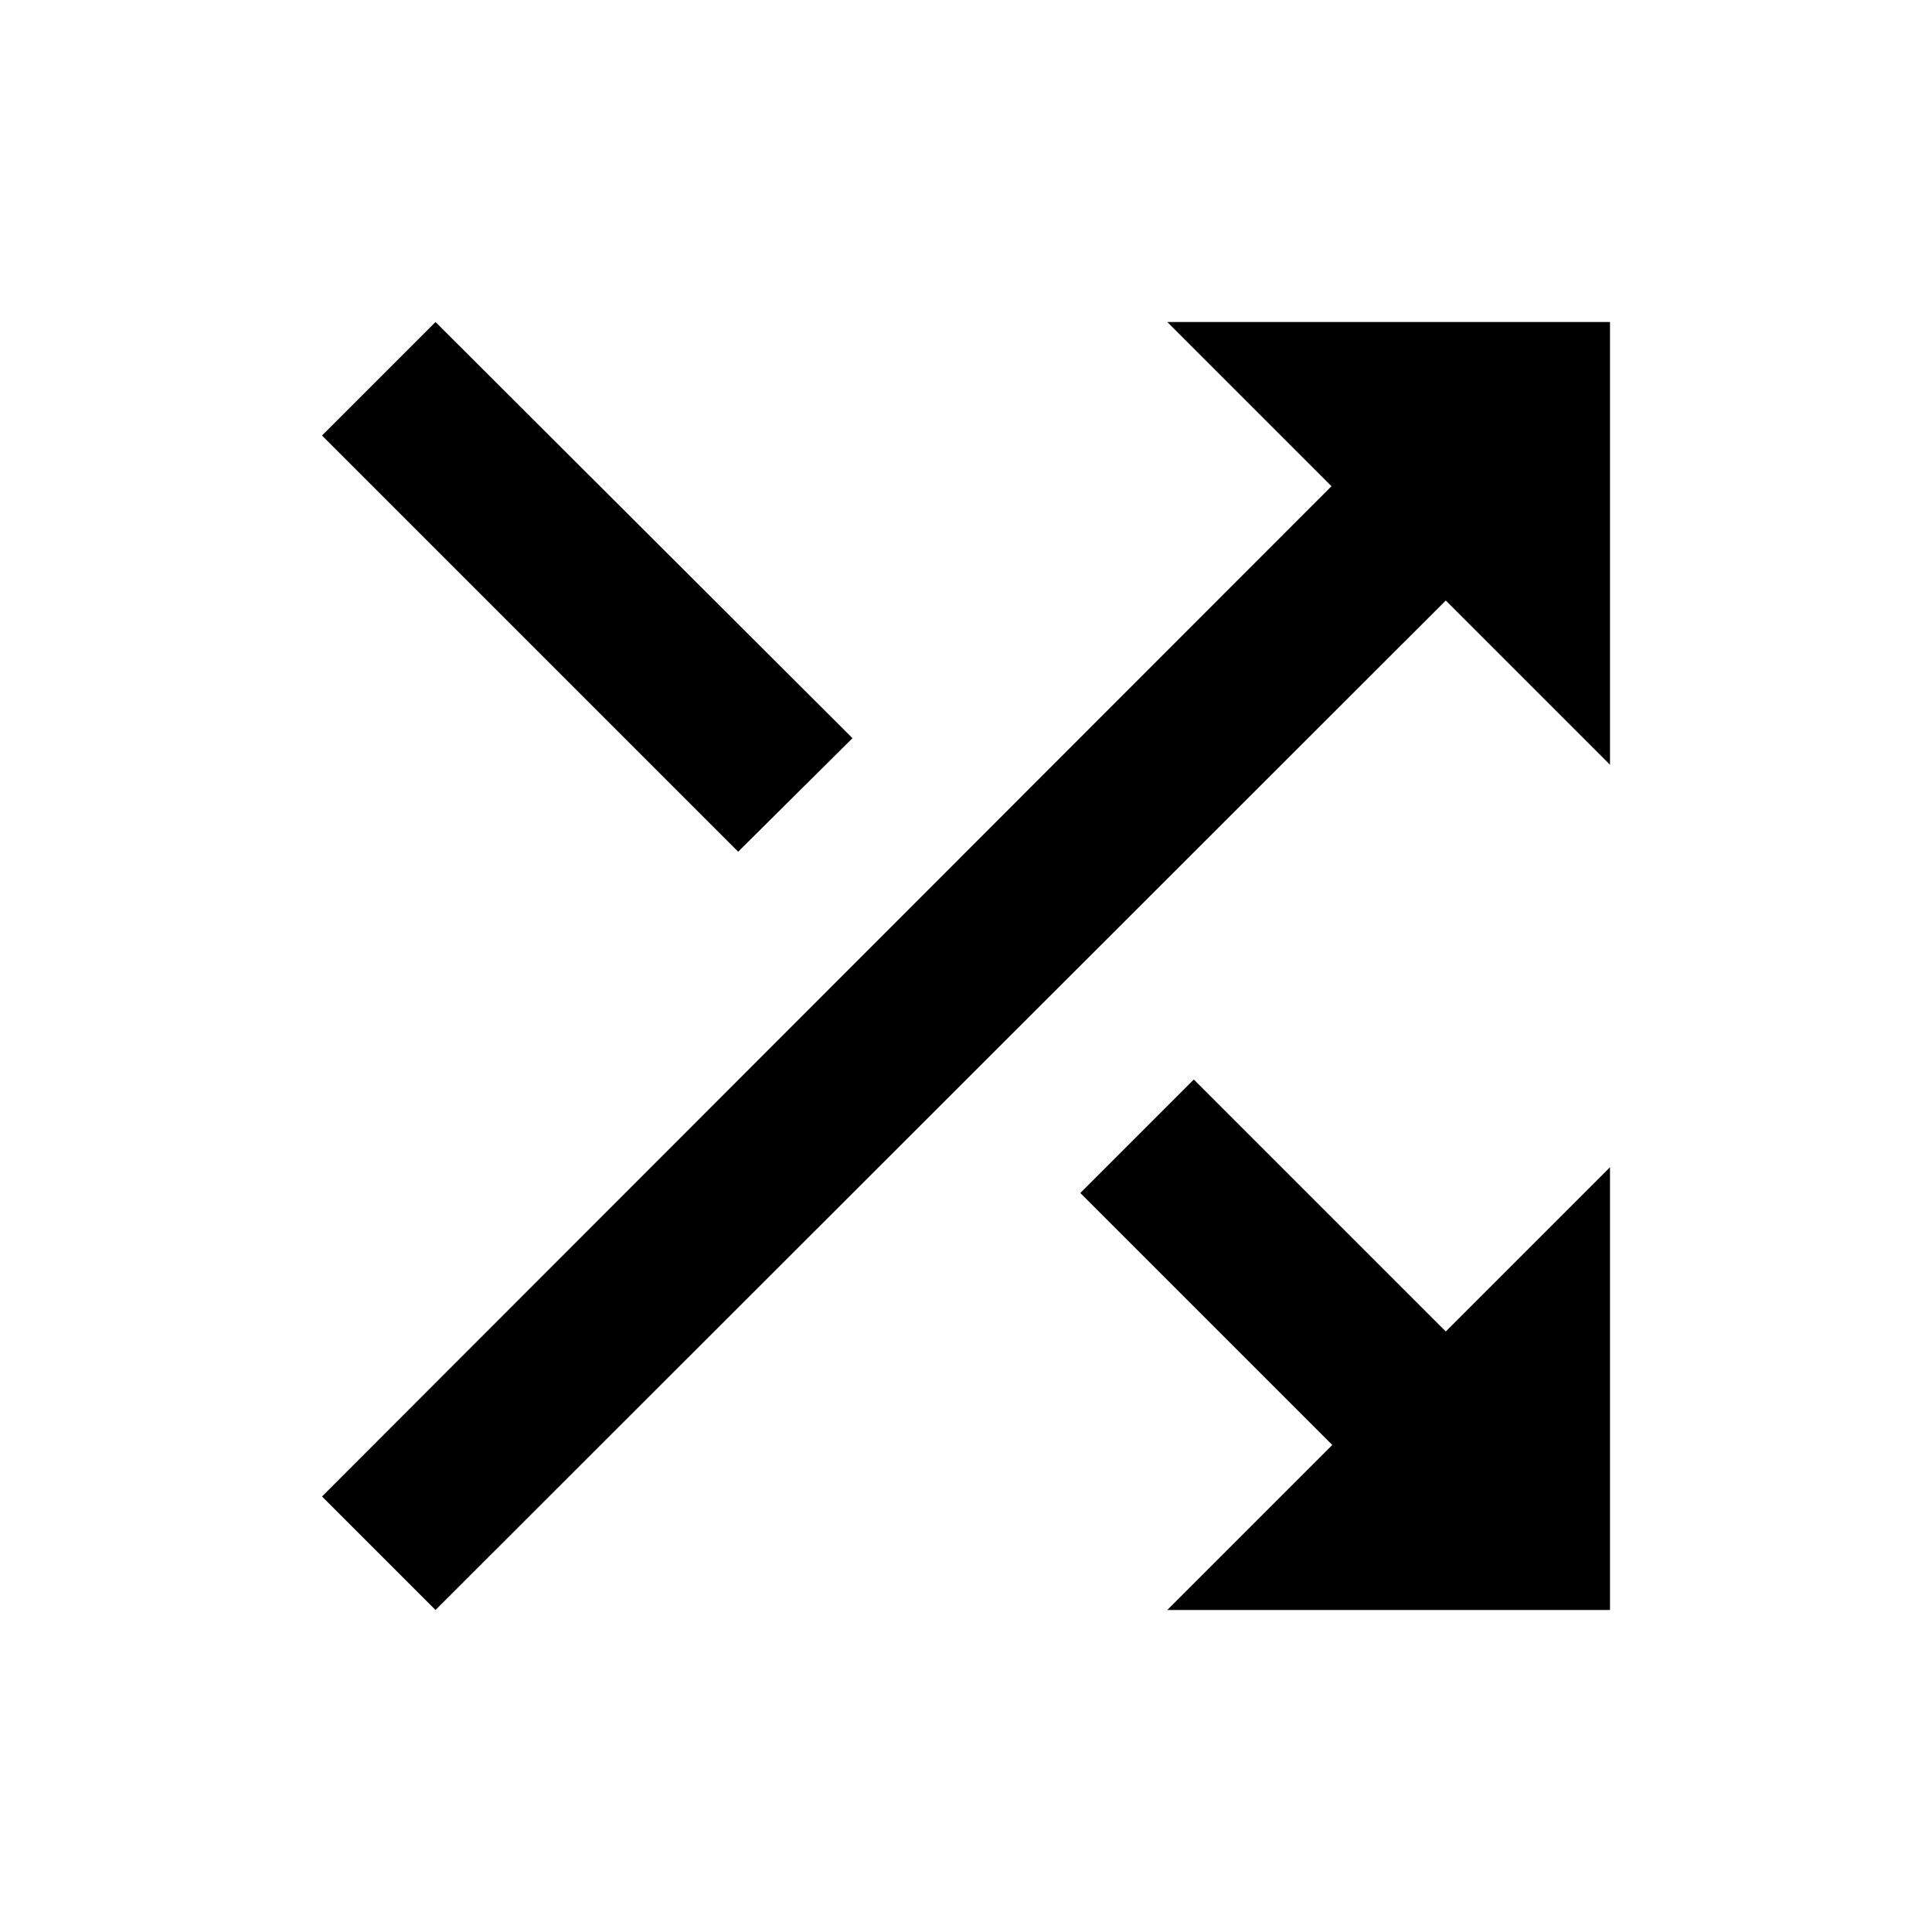
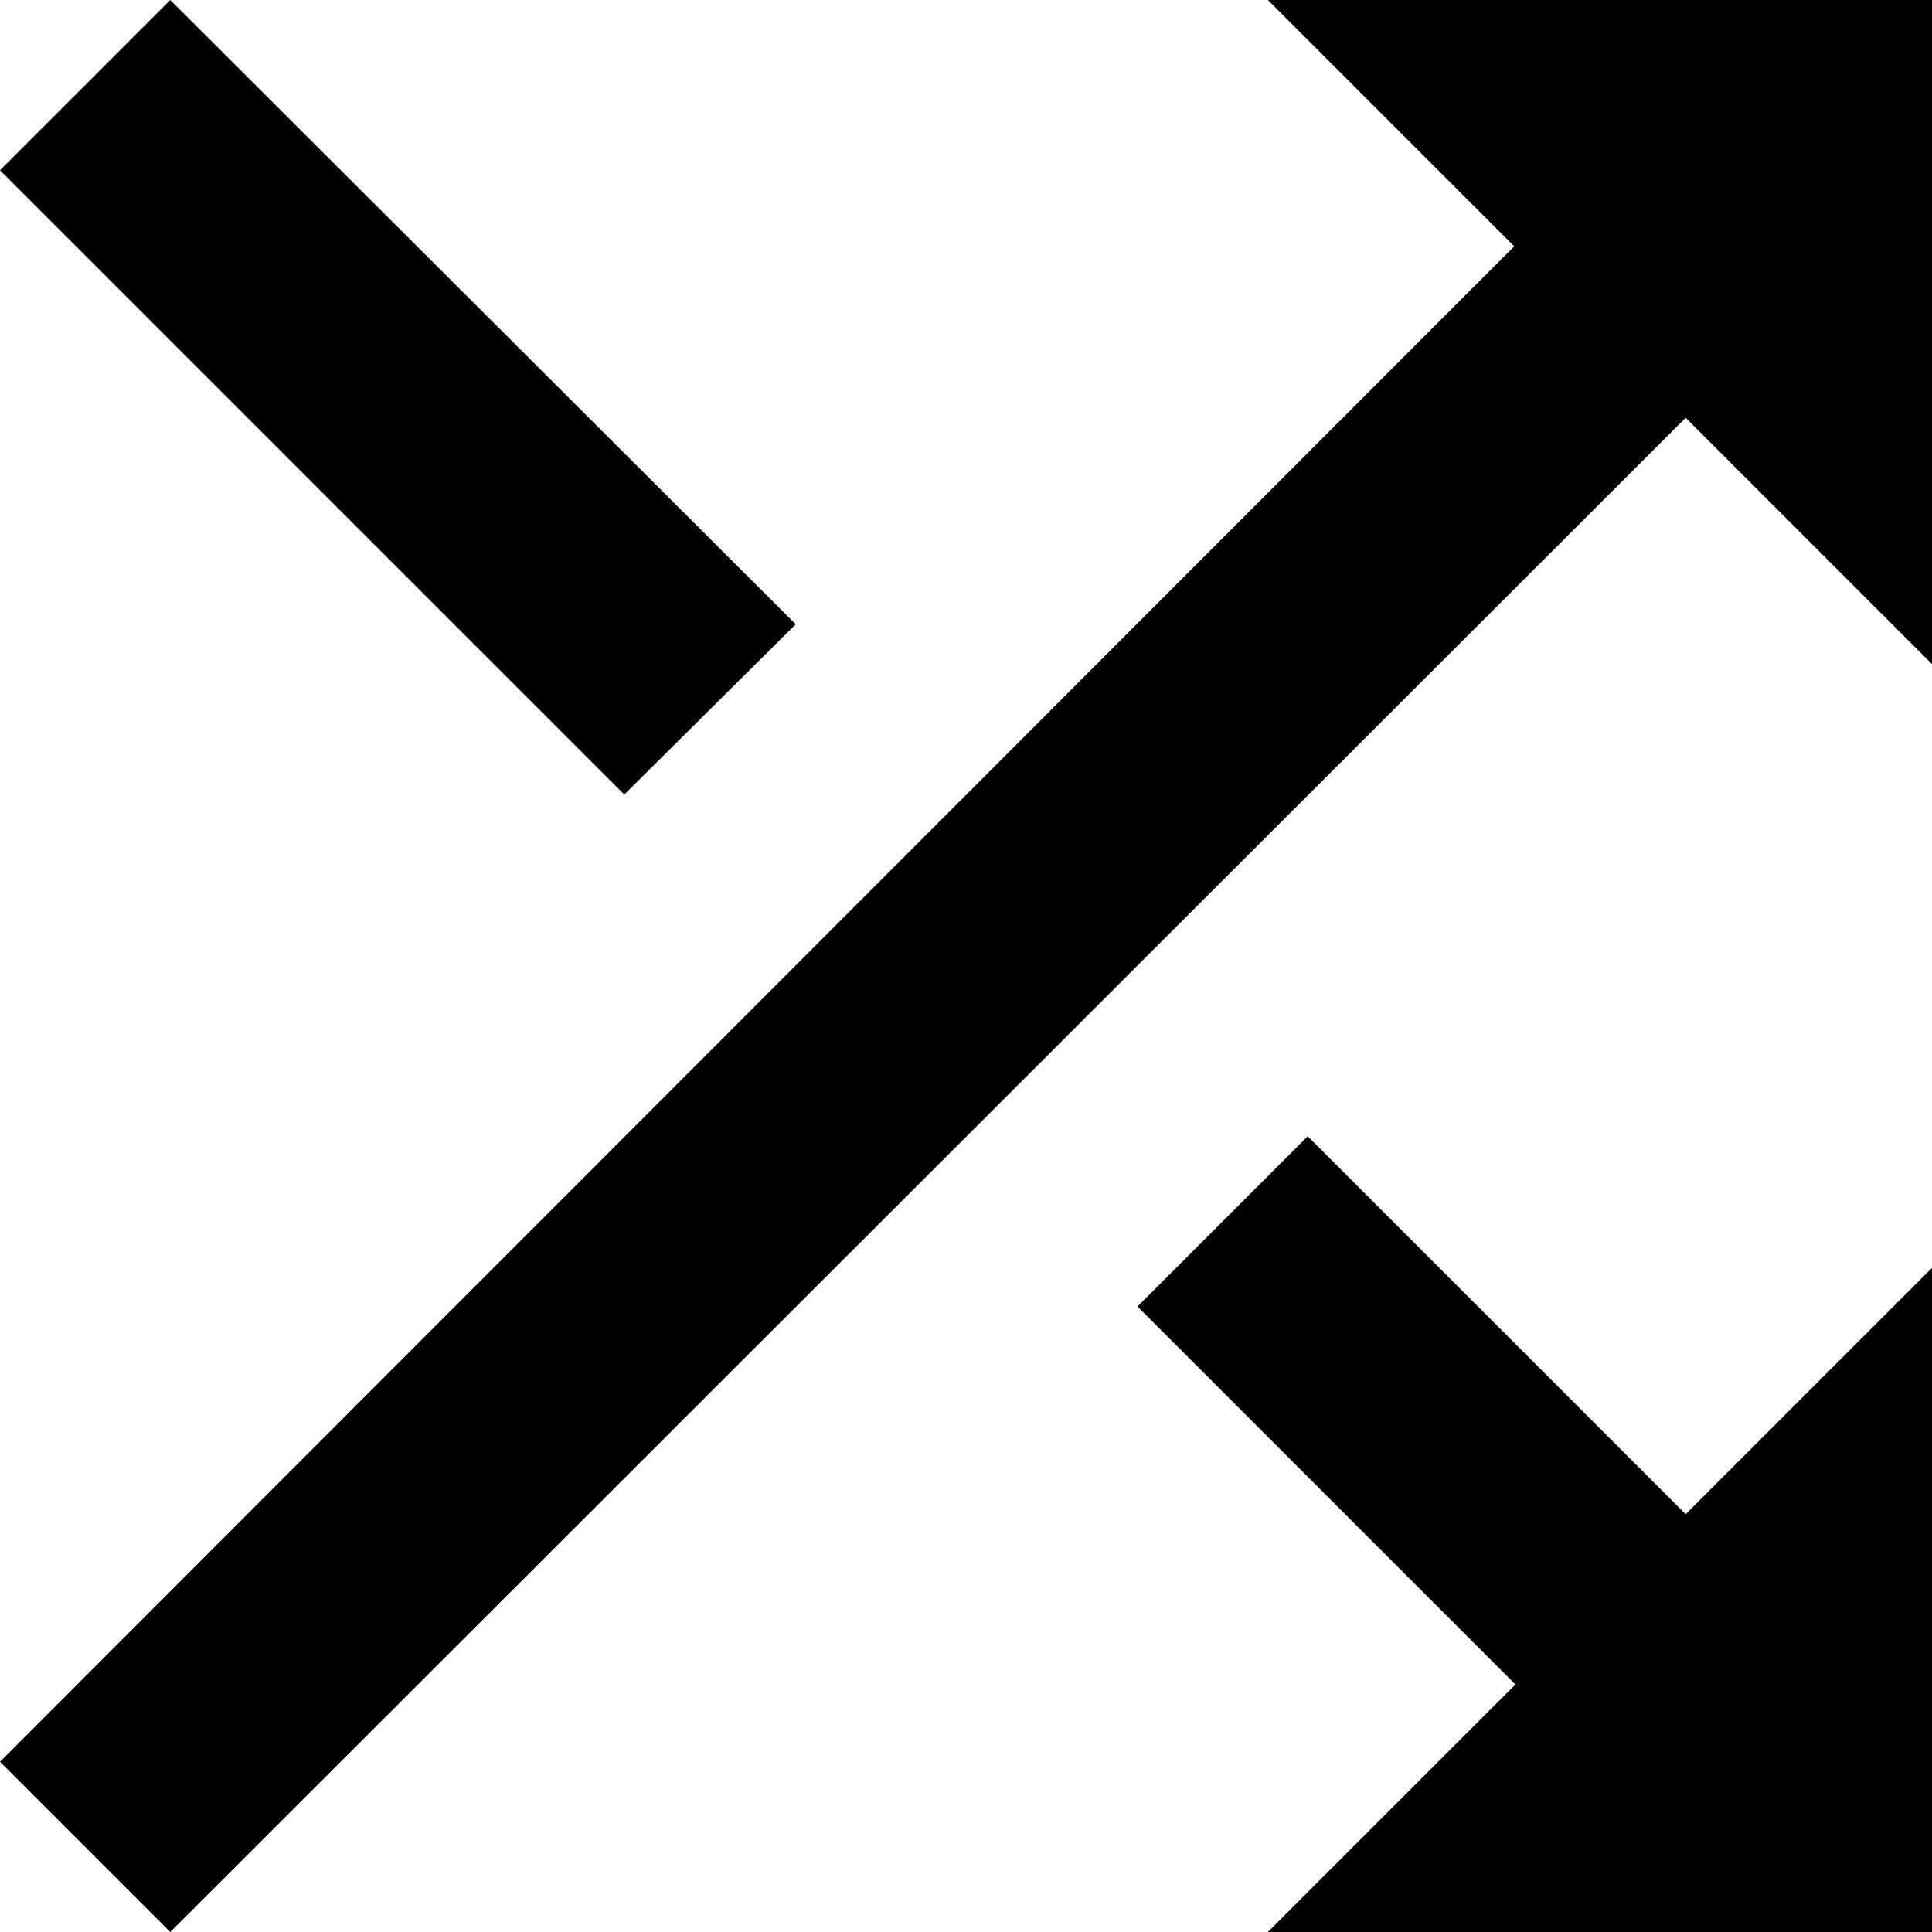
- <svg xmlns="http://www.w3.org/2000/svg" xmlns:xlink="http://www.w3.org/1999/xlink" width="24px" height="24px" viewBox="0 0 24 24" version="1.1">
+ <svg xmlns="http://www.w3.org/2000/svg" xmlns:xlink="http://www.w3.org/1999/xlink" width="16px" height="16px" viewBox="0 0 16 16" version="1.1">
  <defs>
    <rect id="path-1" x="403" y="274" width="634" height="527" rx="20" />
    <filter x="-0.3%" y="-0.2%" width="100.6%" height="100.8%" filterUnits="objectBoundingBox" id="filter-2">
      <feOffset dx="0" dy="1" in="SourceAlpha" result="shadowOffsetOuter1" />
      <feGaussianBlur stdDeviation="0.5" in="shadowOffsetOuter1" result="shadowBlurOuter1" />
      <feColorMatrix values="0 0 0 0 0   0 0 0 0 0   0 0 0 0 0  0 0 0 0.5 0" type="matrix" in="shadowBlurOuter1" />
    </filter>
    <filter id="filter-3">
      <feColorMatrix in="SourceGraphic" type="matrix" values="0 0 0 0 0 0 0 0 0 0 0 0 0 0 0 0 0 0 1 0" />
    </filter>
  </defs>
  <g id="Onboarding" stroke="none" stroke-width="1" fill="none" fill-rule="evenodd">
-     <g id="Onboarding-#2" transform="translate(-985, -470)">
+     <g id="Onboarding-#2" transform="translate(-989, -474)">
      <g id="Rectangle">
        <use fill="black" fill-opacity="1" filter="url(#filter-2)" xlink:href="#path-1" />
        <use fill="#FFFFFF" fill-rule="evenodd" xlink:href="#path-1" />
      </g>
      <g id="shuffle_black_24dp" transform="translate(483, 447)" filter="url(#filter-3)">
        <g transform="translate(502, 23)">
          <polygon id="Path" points="0 0 24 0 24 24 0 24" />
          <path d="M10.59,9.17 L5.41,4 L4,5.41 L9.17,10.58 L10.59,9.17 Z M14.5,4 L16.54,6.04 L4,18.59 L5.41,20 L17.96,7.46 L20,9.5 L20,4 L14.5,4 Z M14.83,13.41 L13.42,14.82 L16.55,17.95 L14.5,20 L20,20 L20,14.5 L17.96,16.54 L14.83,13.41 L14.83,13.41 Z" id="Shape" fill="#000000" fill-rule="nonzero" />
        </g>
      </g>
    </g>
  </g>
</svg>
